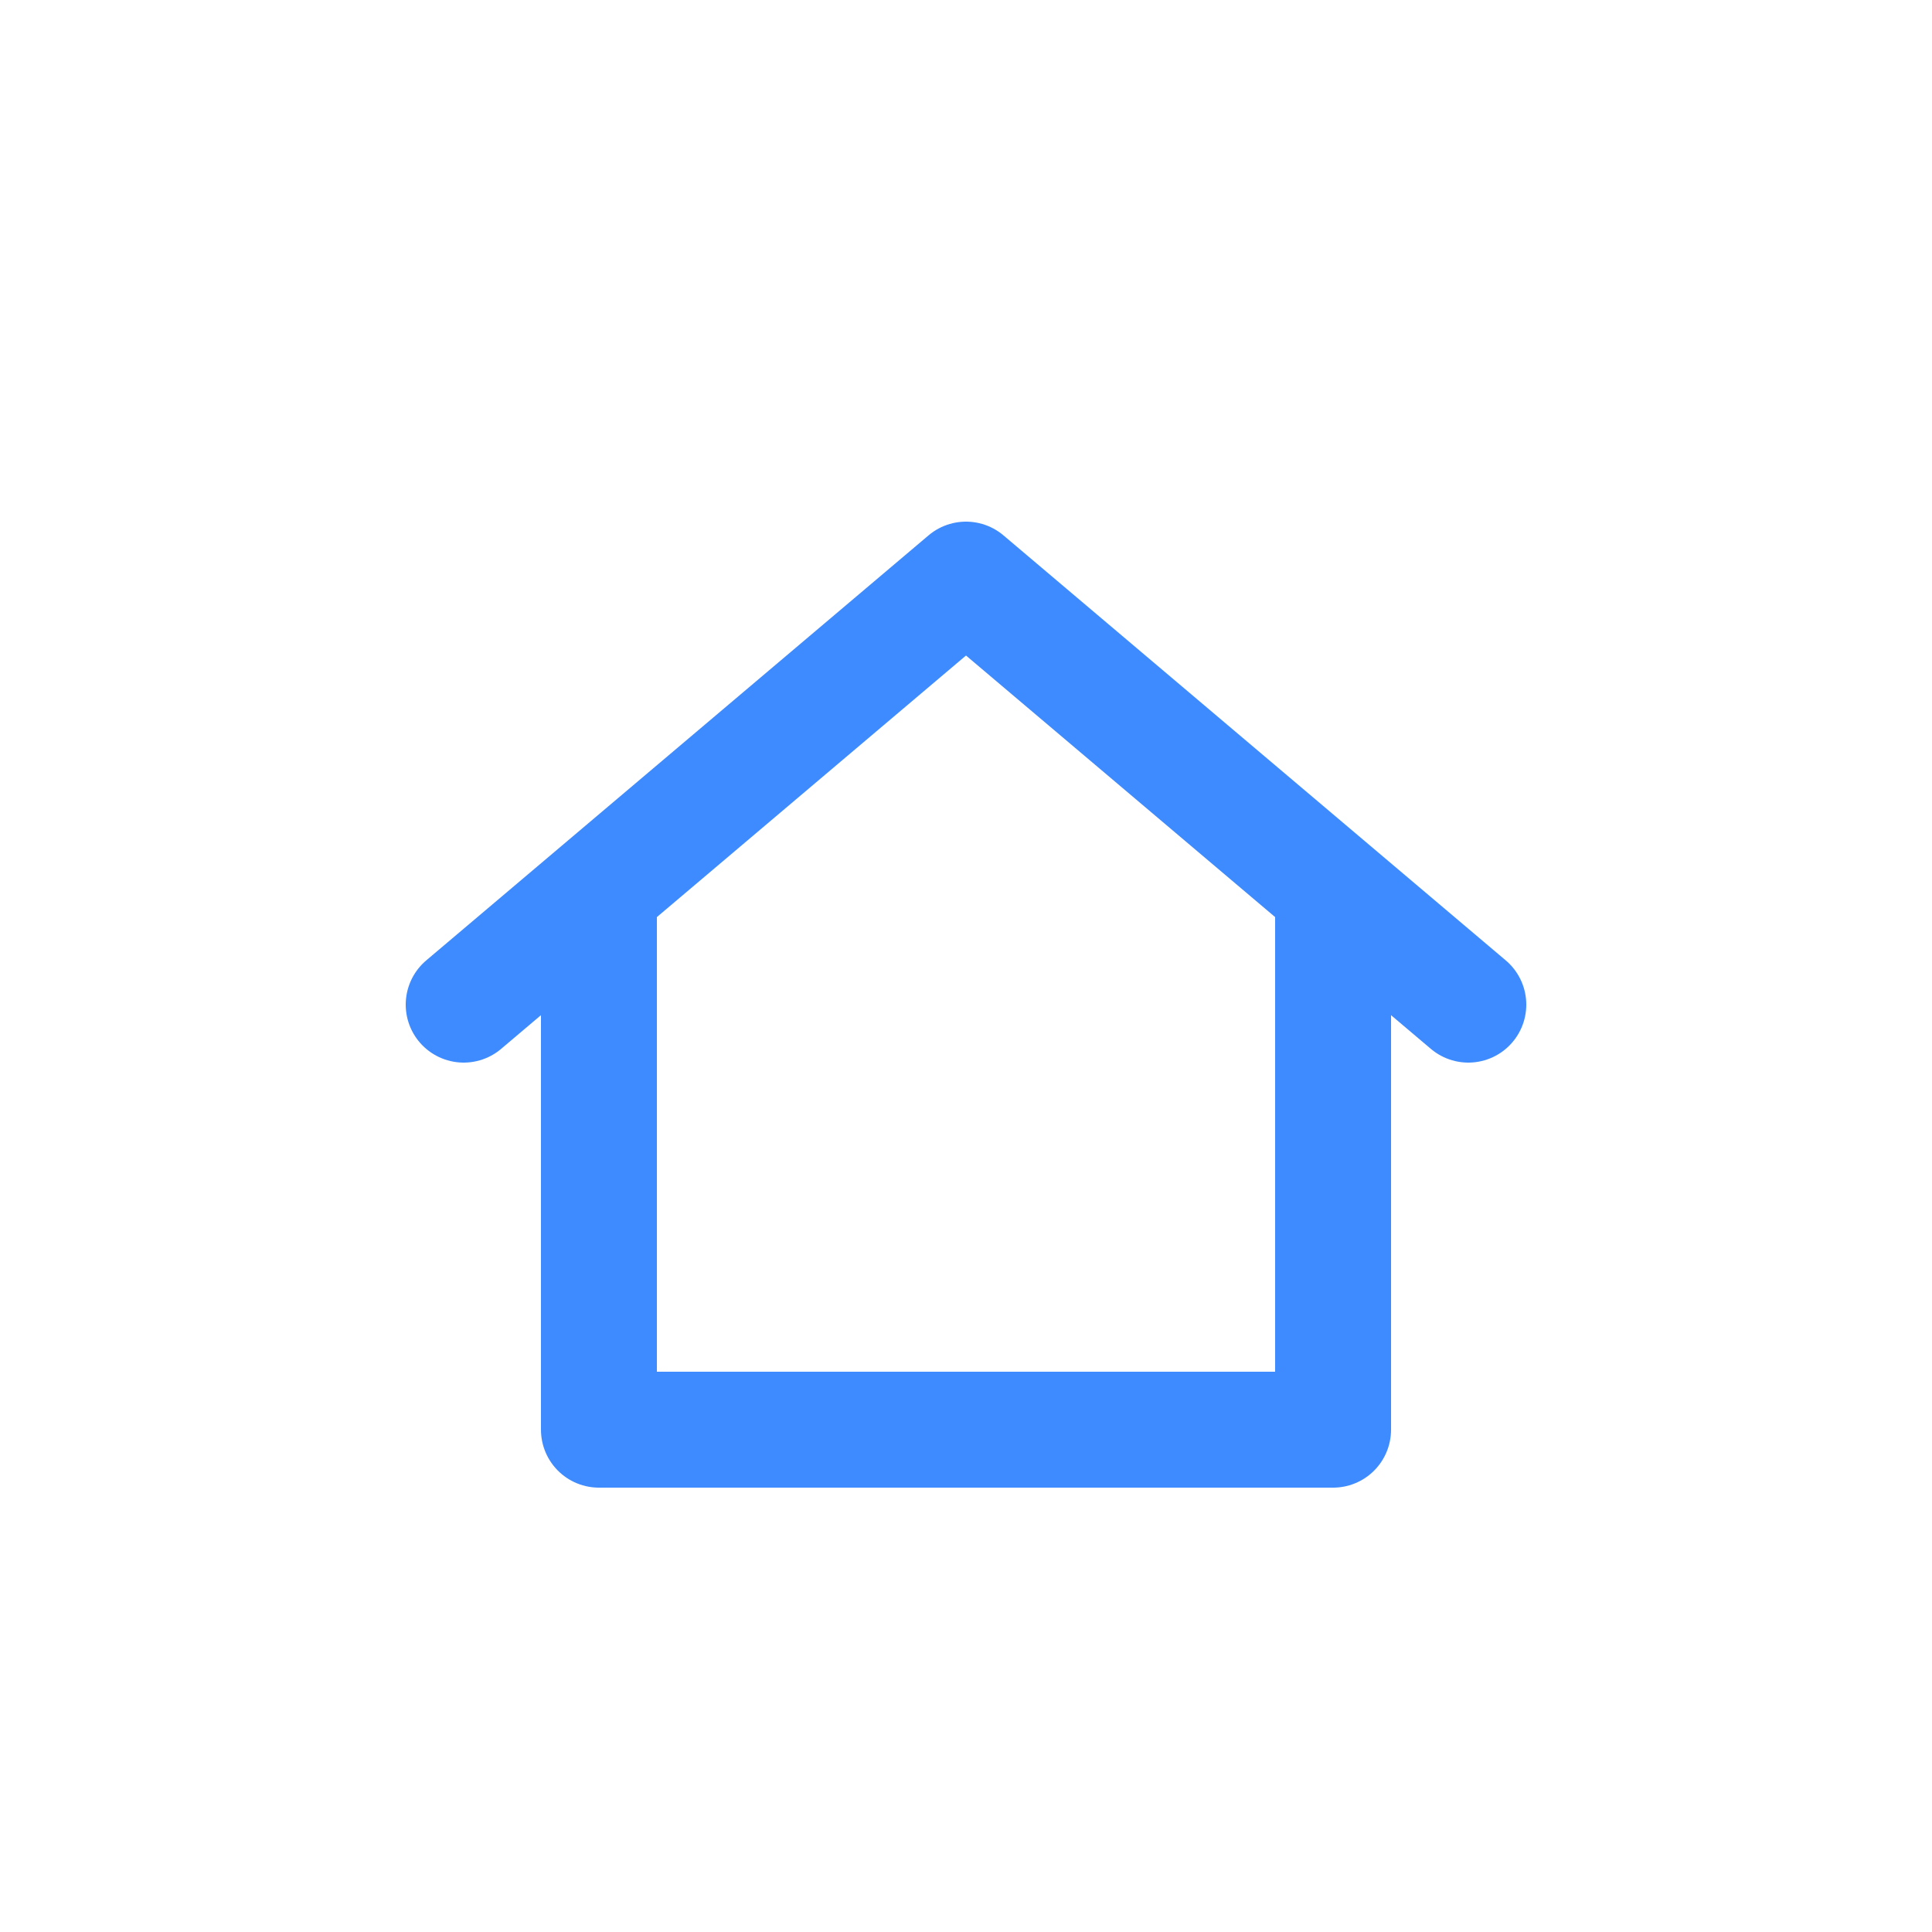
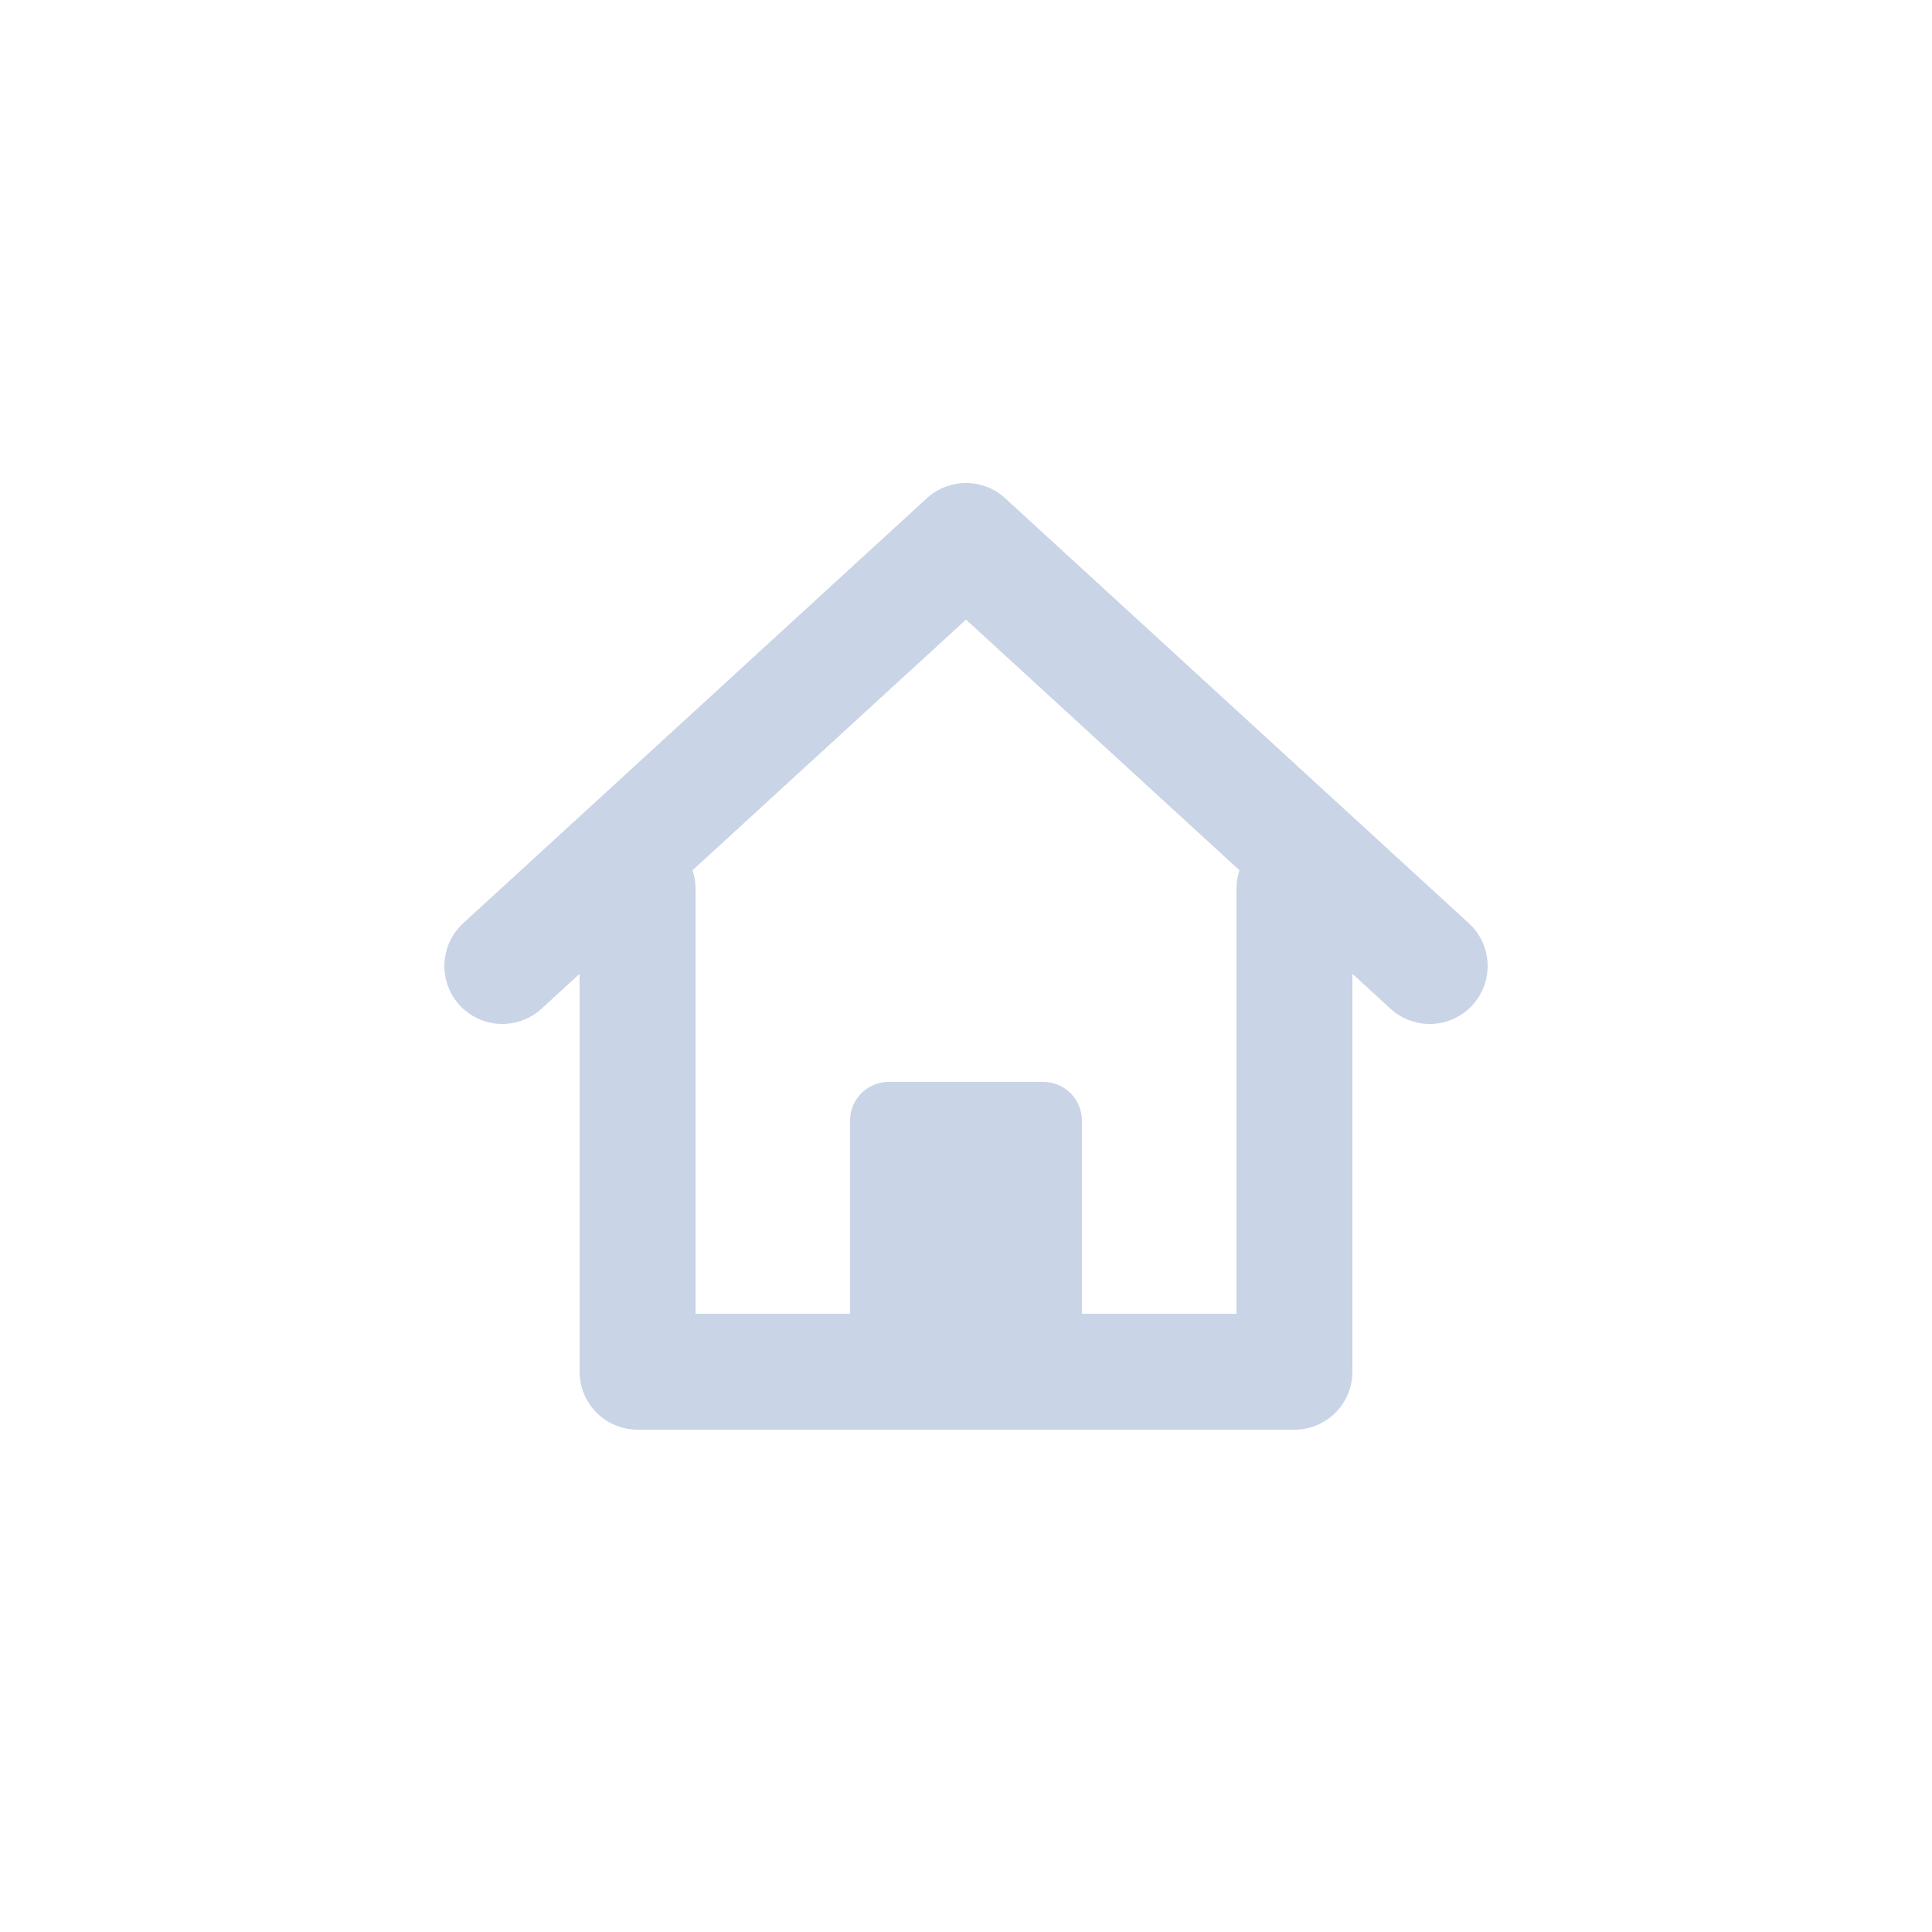
<svg xmlns="http://www.w3.org/2000/svg" viewBox="0 0 100 100">
-   <g fill="none" stroke="#3E8BFF" stroke-width="6" stroke-linecap="round" stroke-linejoin="round">
-     <path d="M24 52 L50 30 L76 52" />
-     <path d="M31 47 V74 H69 V47" />
-   </g>
+   <path d="M26 50 L50 28 L74 50" stroke="#C9D4E6" stroke-width="6" stroke-linecap="round" stroke-linejoin="round" fill="none" />
+   <path d="M33 46 V71 H67 V46" stroke="#C9D4E6" stroke-width="6" stroke-linecap="round" stroke-linejoin="round" fill="none" />
+   <rect x="44" y="56" width="12" height="15" rx="2" fill="#C9D4E6" />
</svg>
